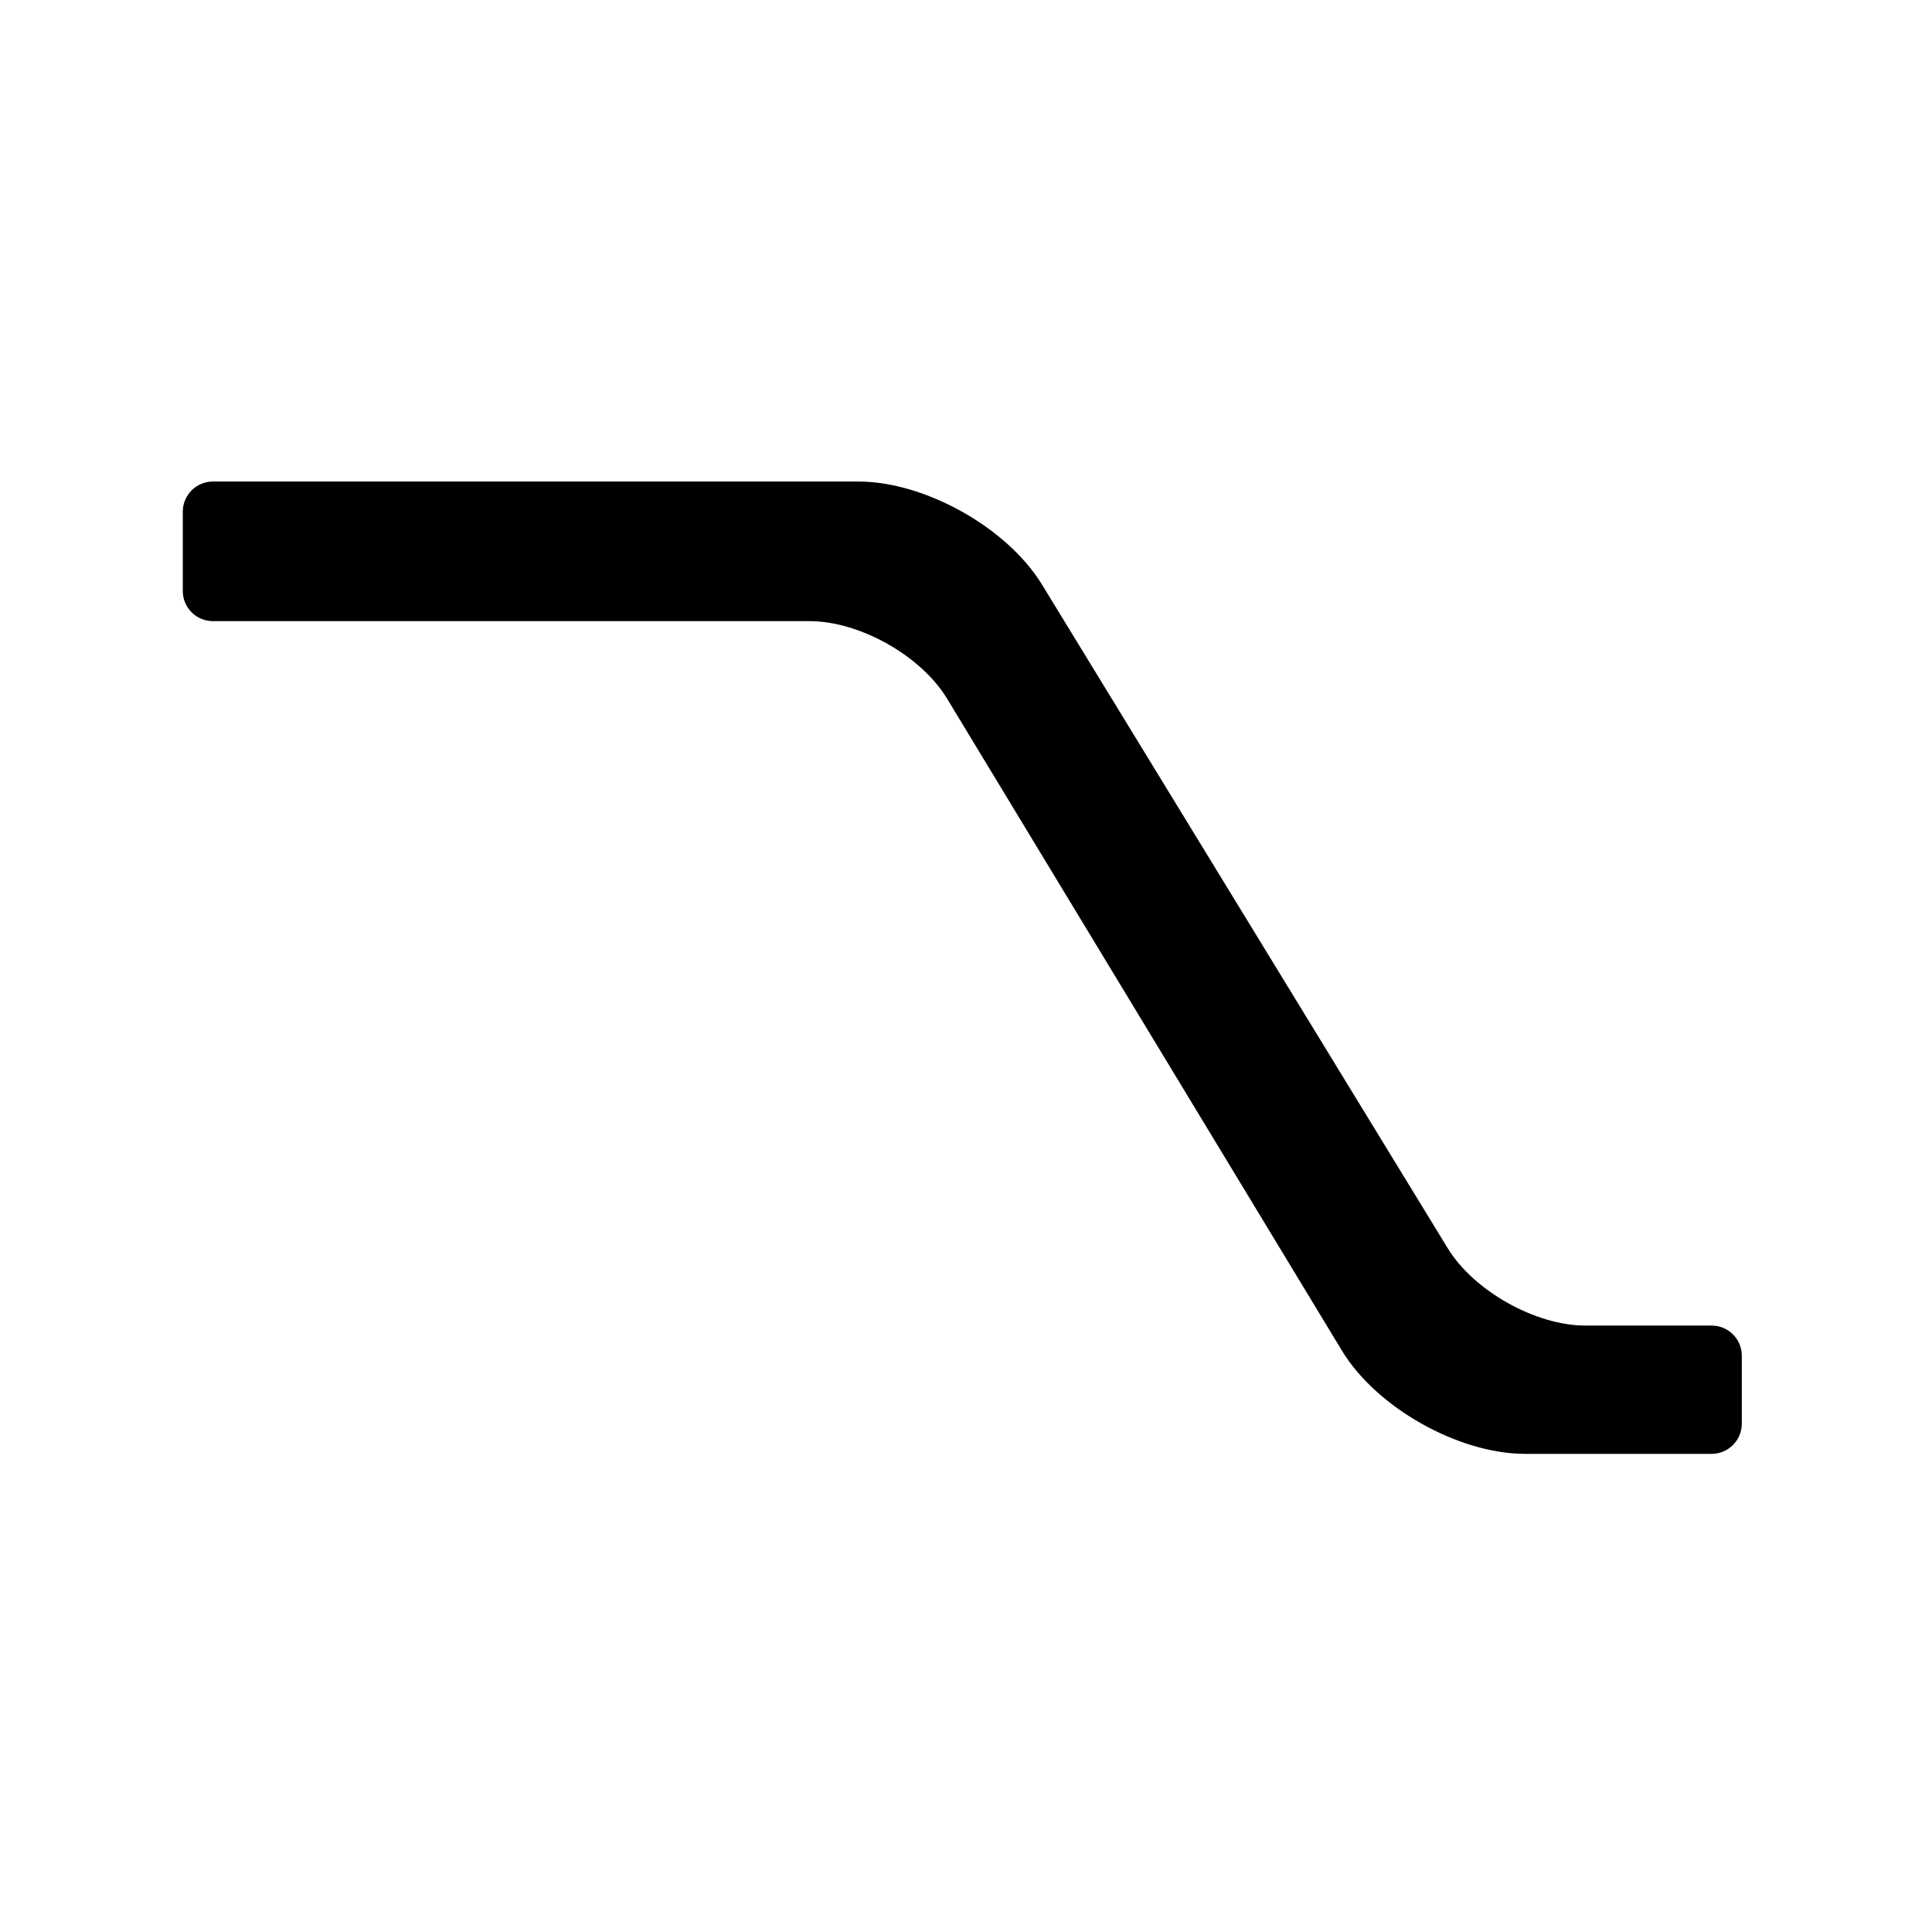
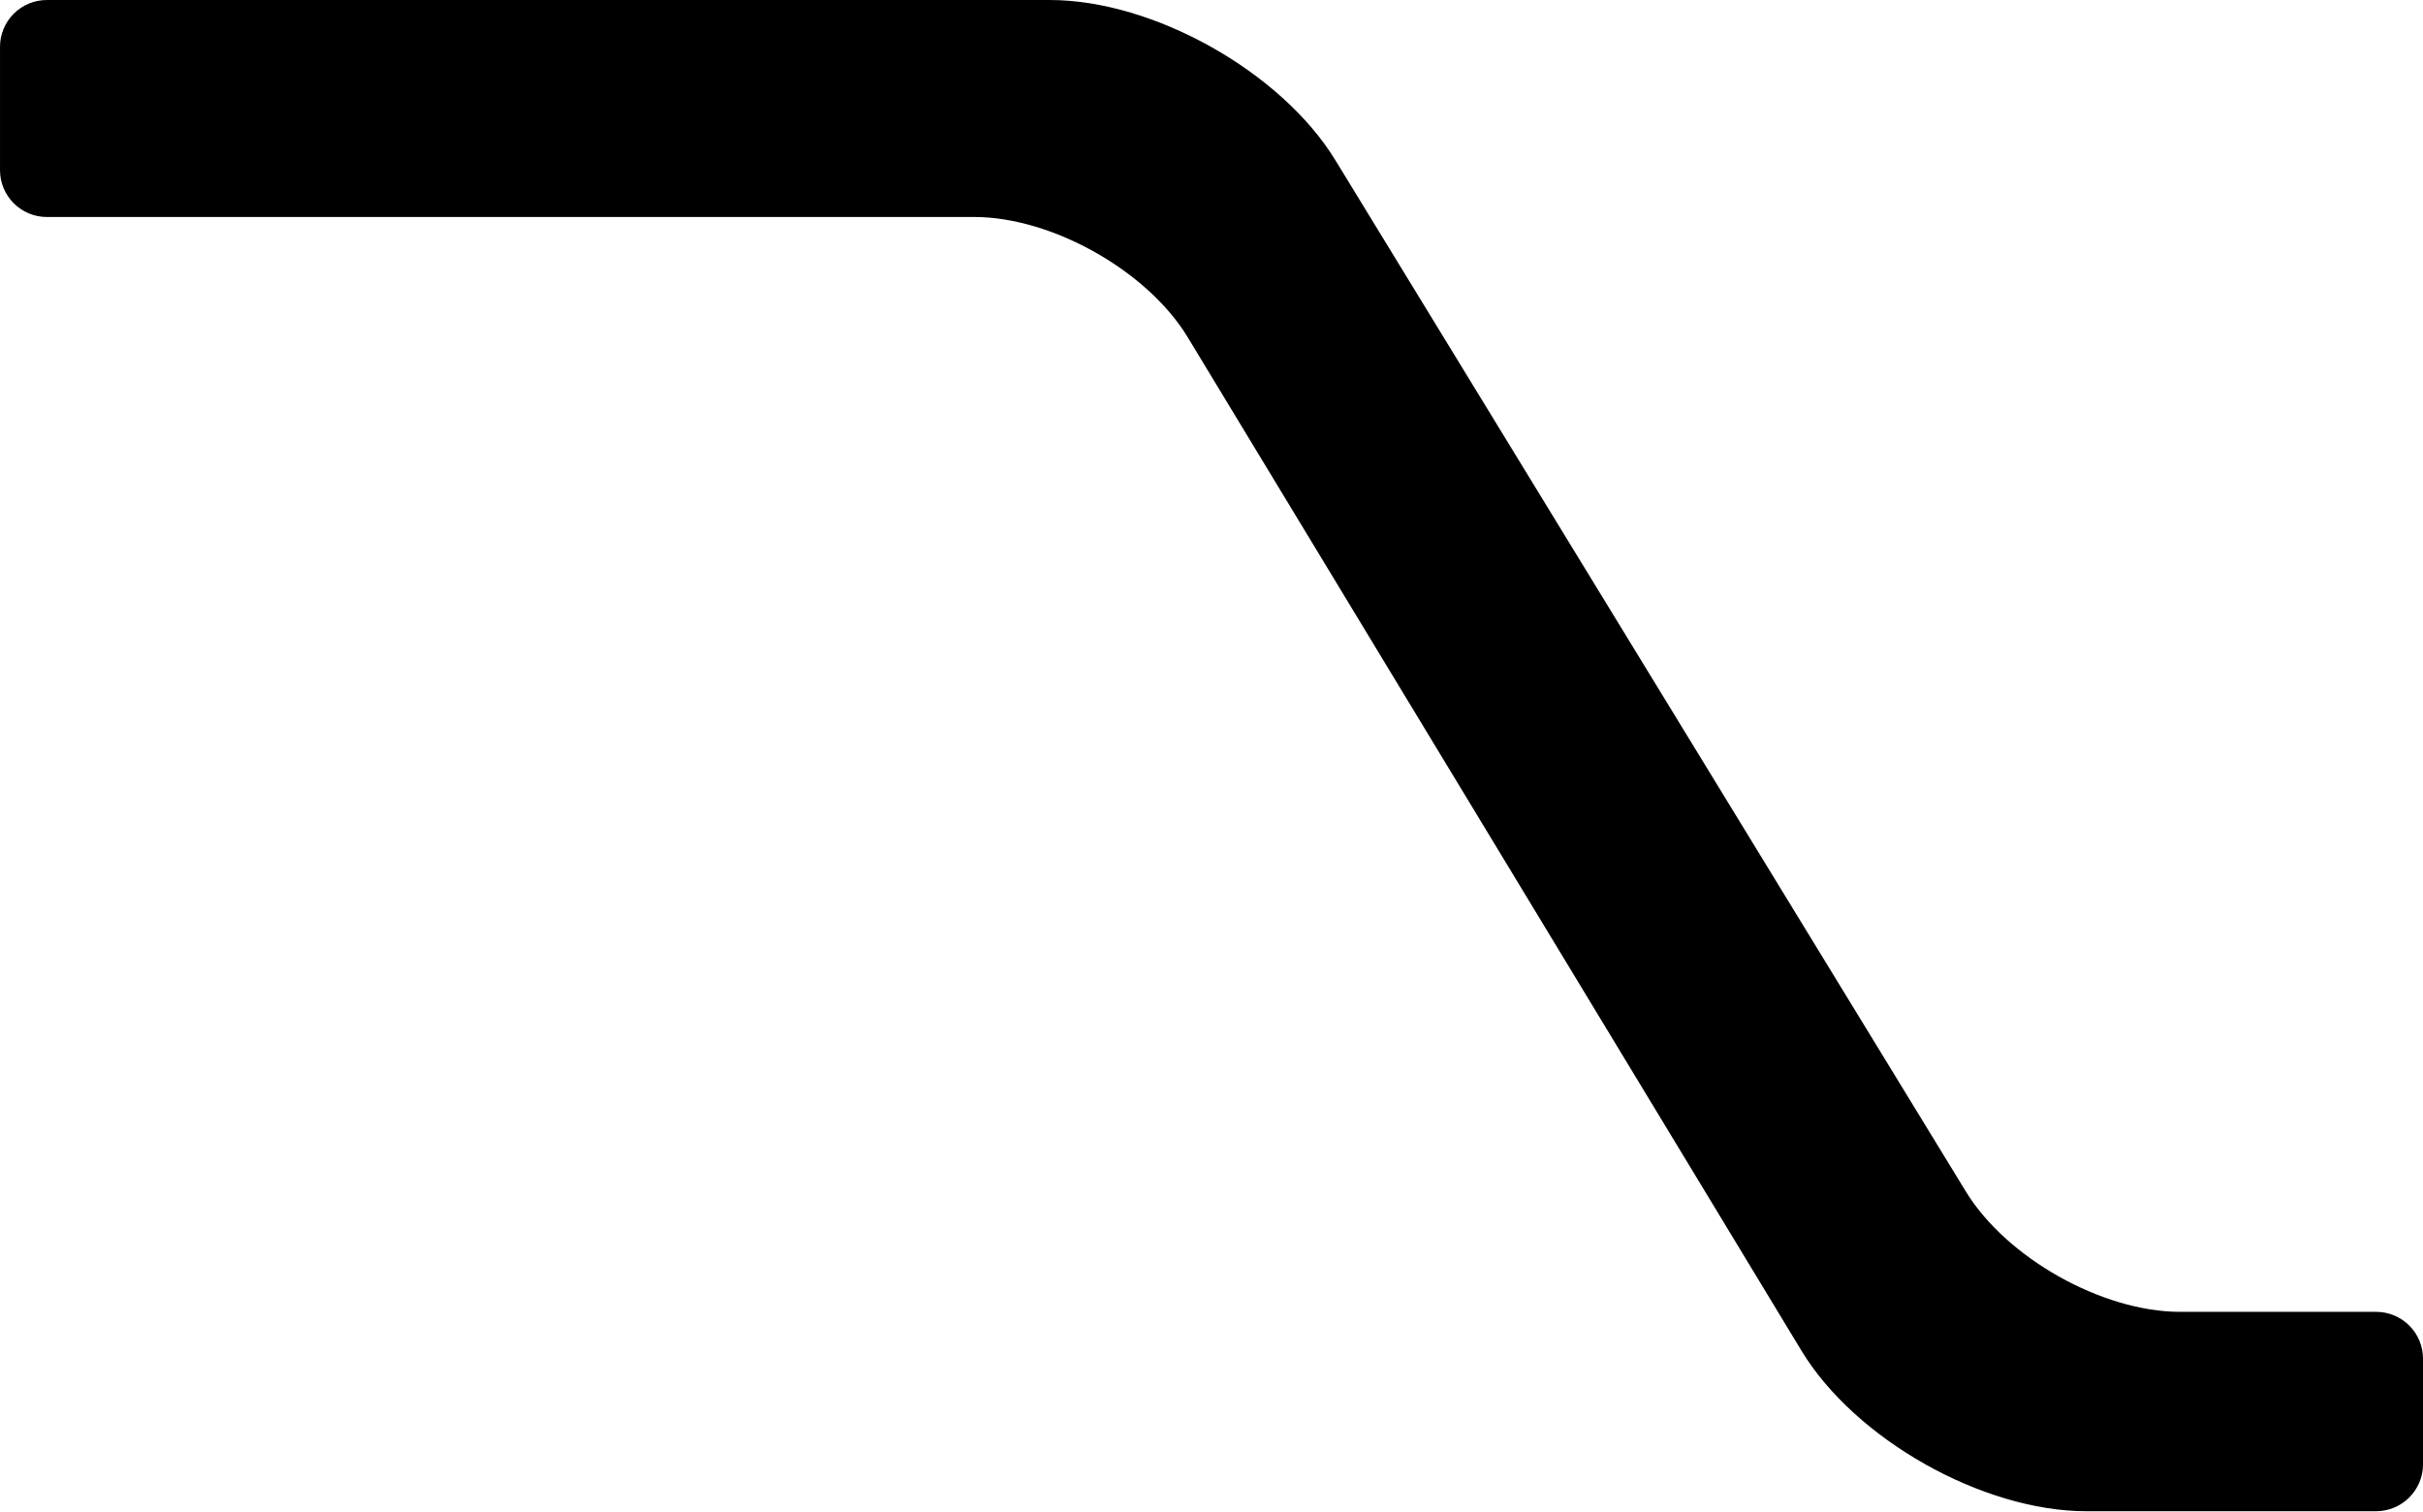
- <svg xmlns="http://www.w3.org/2000/svg" fill="black" width="800px" height="800px" viewBox="0 0 256 256">
-   <path d="M24.22 67.796a3.995 3.995 0 0 1 4.008-3.991h85.498c8.834 0 19.732 6.112 24.345 13.657l53.76 87.936c3.46 5.66 11.628 10.247 18.256 10.247h16.718a3.996 3.996 0 0 1 3.994 4.007v8.985a4.007 4.007 0 0 1-4.007 4.008h-24.7c-8.835 0-19.709-6.13-24.283-13.683l-52.324-86.4c-3.43-5.665-11.577-10.257-18.202-10.257H28.214a3.995 3.995 0 0 1-3.993-3.992V67.796z" fill-rule="evenodd" />
+ <svg xmlns="http://www.w3.org/2000/svg" fill="#000000" width="256" height="159.663" viewBox="0 0 81.92 51.092" version="1.1" id="svg1">
+   <defs id="defs1" />
+   <path d="M 0,1.583 A 1.584,1.584 0 0 1 1.589,8.3915356e-6 h 33.905 c 3.503,0 7.825,2.424 9.654,5.416 L 66.467,40.287 c 1.372,2.244 4.611,4.064 7.24,4.064 h 6.63 a 1.585,1.585 0 0 1 1.584,1.589 v 3.563 a 1.589,1.589 0 0 1 -1.589,1.589 h -9.795 c -3.504,0 -7.816,-2.431 -9.63,-5.426 L 40.157,11.404 C 38.797,9.157 35.566,7.336 32.939,7.336 H 1.584 A 1.584,1.584 0 0 1 3.97e-4,5.753 v -4.171 z" fill-rule="evenodd" id="path1" style="stroke-width:0.397" />
</svg>
